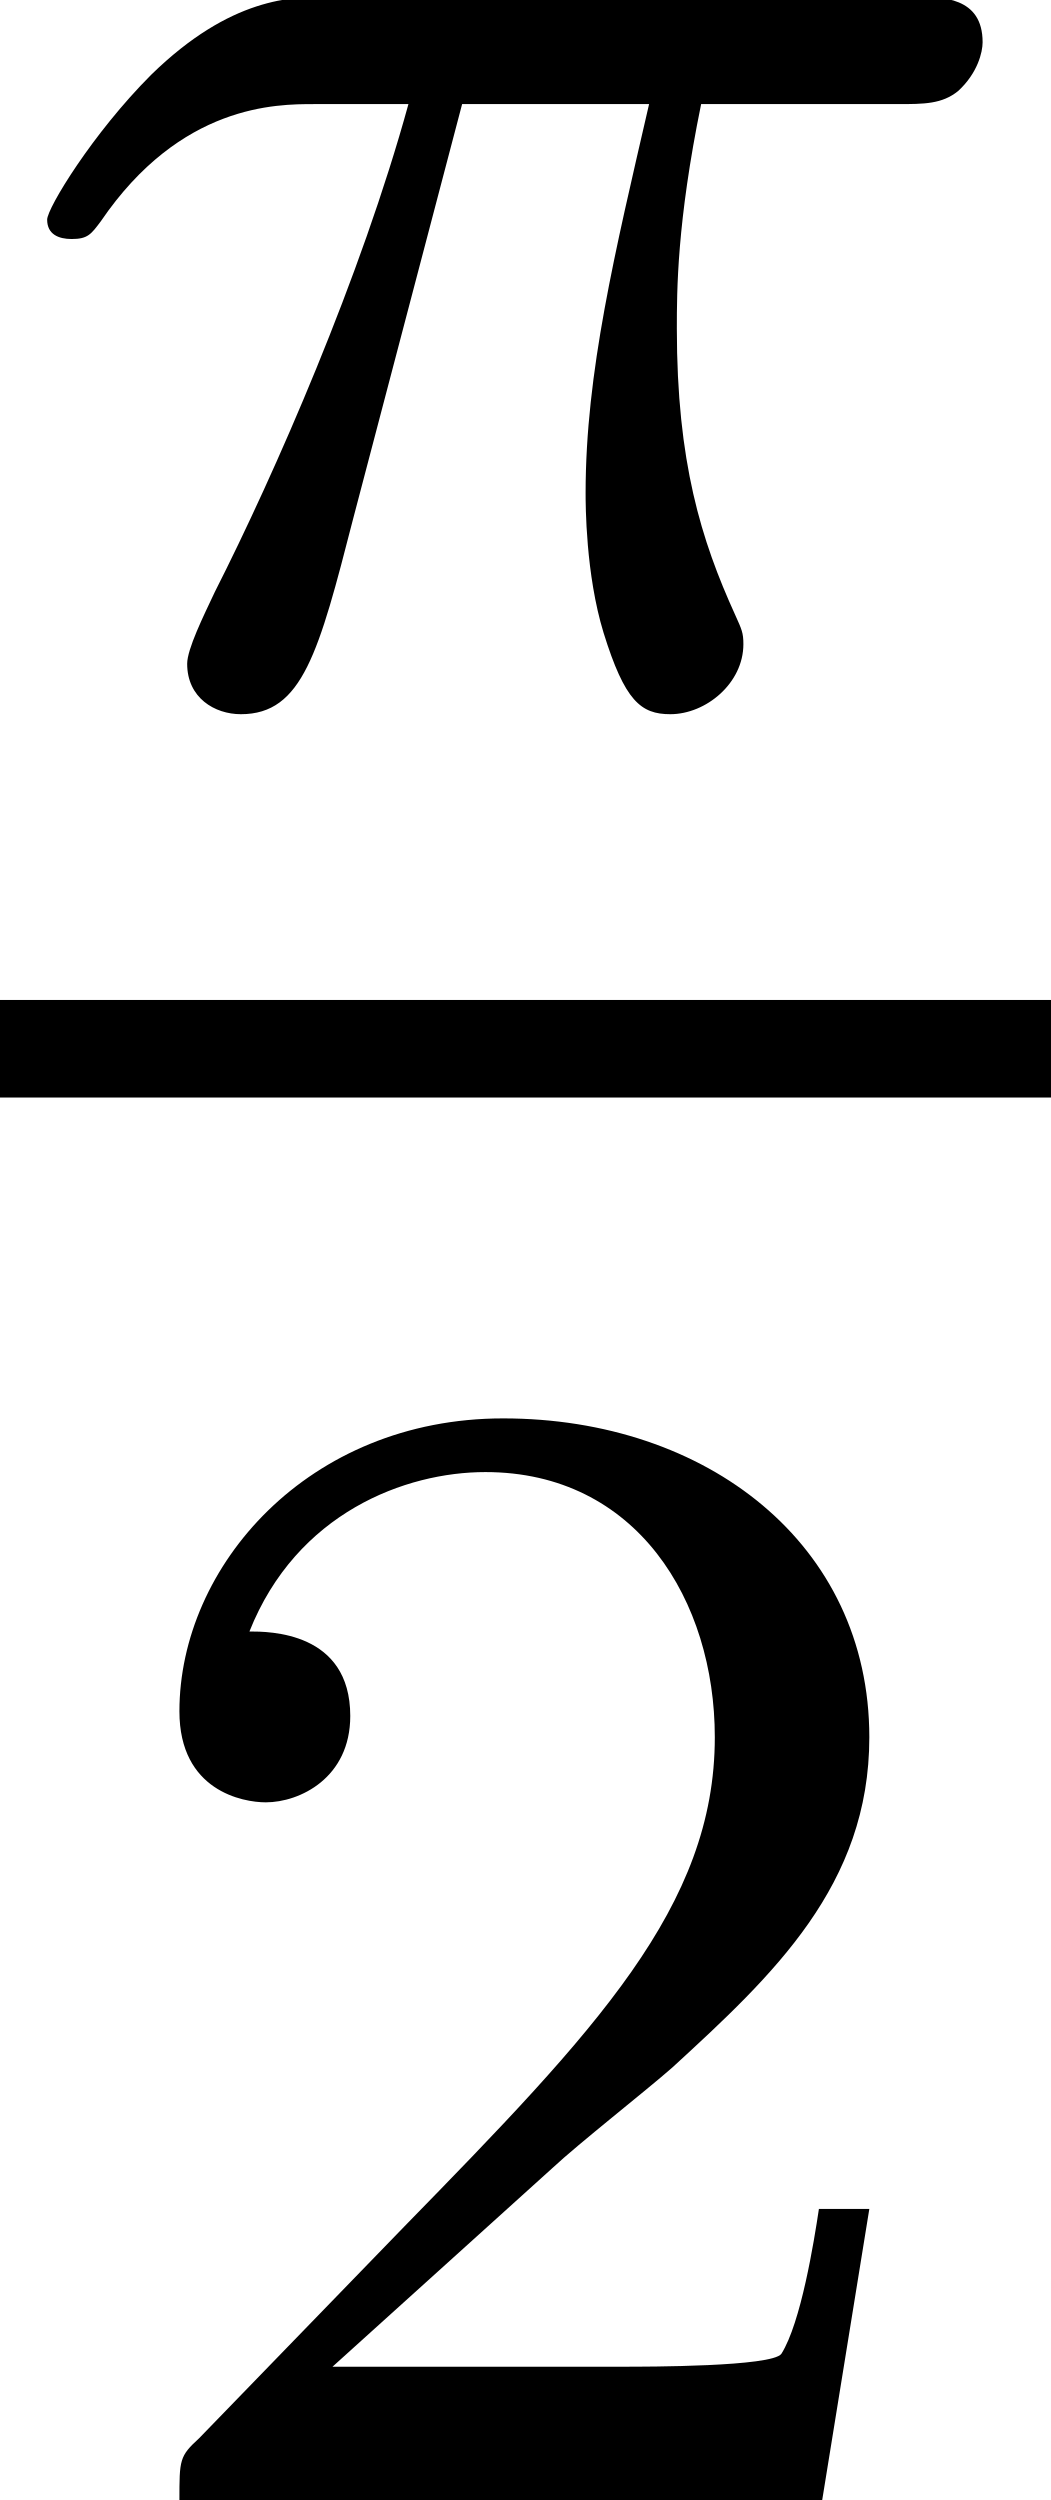
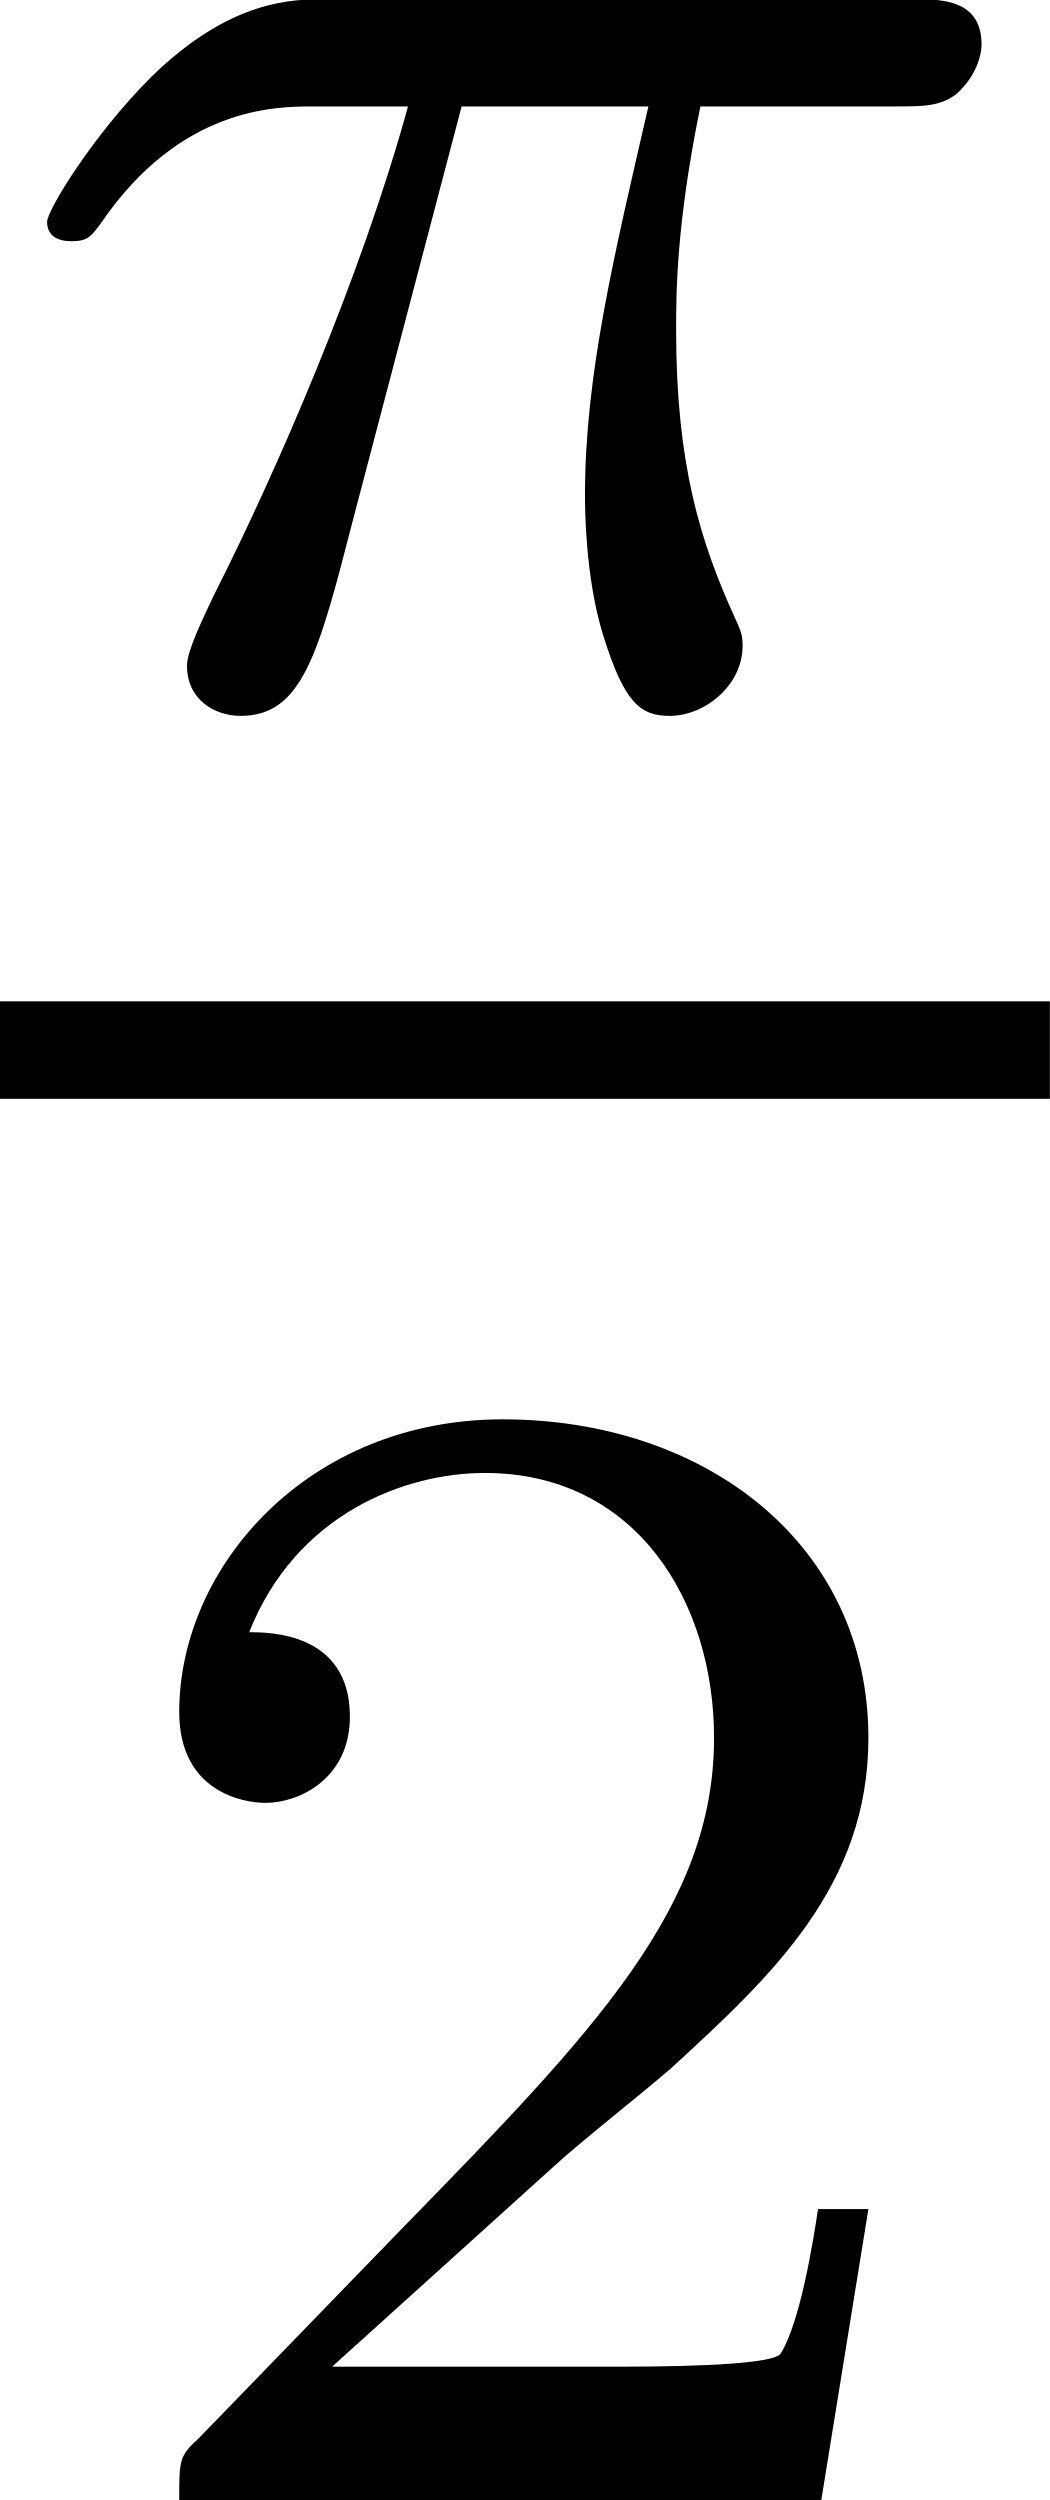
- <svg xmlns="http://www.w3.org/2000/svg" xmlns:xlink="http://www.w3.org/1999/xlink" height="12.248pt" version="1.1" viewBox="57.609 57.627 5.149 12.248" width="5.149pt">
+ <svg xmlns="http://www.w3.org/2000/svg" xmlns:xlink="http://www.w3.org/1999/xlink" height="12.261pt" version="1.1" viewBox="57.609 57.615 5.149 12.261" width="5.149pt">
  <defs>
    <path d="M2.264 -2.909H3.18C3.013 -2.184 2.869 -1.594 2.869 -1.004C2.869 -0.948 2.869 -0.606 2.957 -0.319C3.061 0.016 3.14 0.08 3.284 0.08C3.459 0.08 3.642 -0.072 3.642 -0.263C3.642 -0.319 3.634 -0.335 3.602 -0.406C3.435 -0.773 3.316 -1.156 3.316 -1.809C3.316 -1.993 3.316 -2.327 3.435 -2.909H4.399C4.527 -2.909 4.615 -2.909 4.694 -2.973C4.79 -3.061 4.814 -3.164 4.814 -3.212C4.814 -3.435 4.615 -3.435 4.479 -3.435H1.602C1.435 -3.435 1.132 -3.435 0.741 -3.053C0.454 -2.766 0.231 -2.399 0.231 -2.343C0.231 -2.271 0.287 -2.248 0.351 -2.248C0.43 -2.248 0.446 -2.271 0.494 -2.335C0.885 -2.909 1.355 -2.909 1.538 -2.909H2.001C1.769 -2.064 1.347 -1.1 1.052 -0.518C0.996 -0.399 0.917 -0.239 0.917 -0.167C0.917 0 1.052 0.08 1.18 0.08C1.482 0.08 1.562 -0.223 1.73 -0.877L2.264 -2.909Z" id="g0-25" />
    <path d="M2.248 -1.626C2.375 -1.745 2.71 -2.008 2.837 -2.12C3.332 -2.574 3.802 -3.013 3.802 -3.738C3.802 -4.686 3.005 -5.3 2.008 -5.3C1.052 -5.3 0.422 -4.575 0.422 -3.865C0.422 -3.475 0.733 -3.419 0.845 -3.419C1.012 -3.419 1.259 -3.539 1.259 -3.842C1.259 -4.256 0.861 -4.256 0.765 -4.256C0.996 -4.838 1.53 -5.037 1.921 -5.037C2.662 -5.037 3.045 -4.407 3.045 -3.738C3.045 -2.909 2.463 -2.303 1.522 -1.339L0.518 -0.303C0.422 -0.215 0.422 -0.199 0.422 0H3.571L3.802 -1.427H3.555C3.531 -1.267 3.467 -0.869 3.371 -0.717C3.324 -0.654 2.718 -0.654 2.59 -0.654H1.172L2.248 -1.626Z" id="g1-50" />
  </defs>
  <g id="page1">
    <use x="57.609" xlink:href="#g0-25" y="61.046" />
    <rect height="0.478" width="5.149" x="57.609" y="62.526" />
    <use x="58.066" xlink:href="#g1-50" y="69.876" />
  </g>
</svg>
